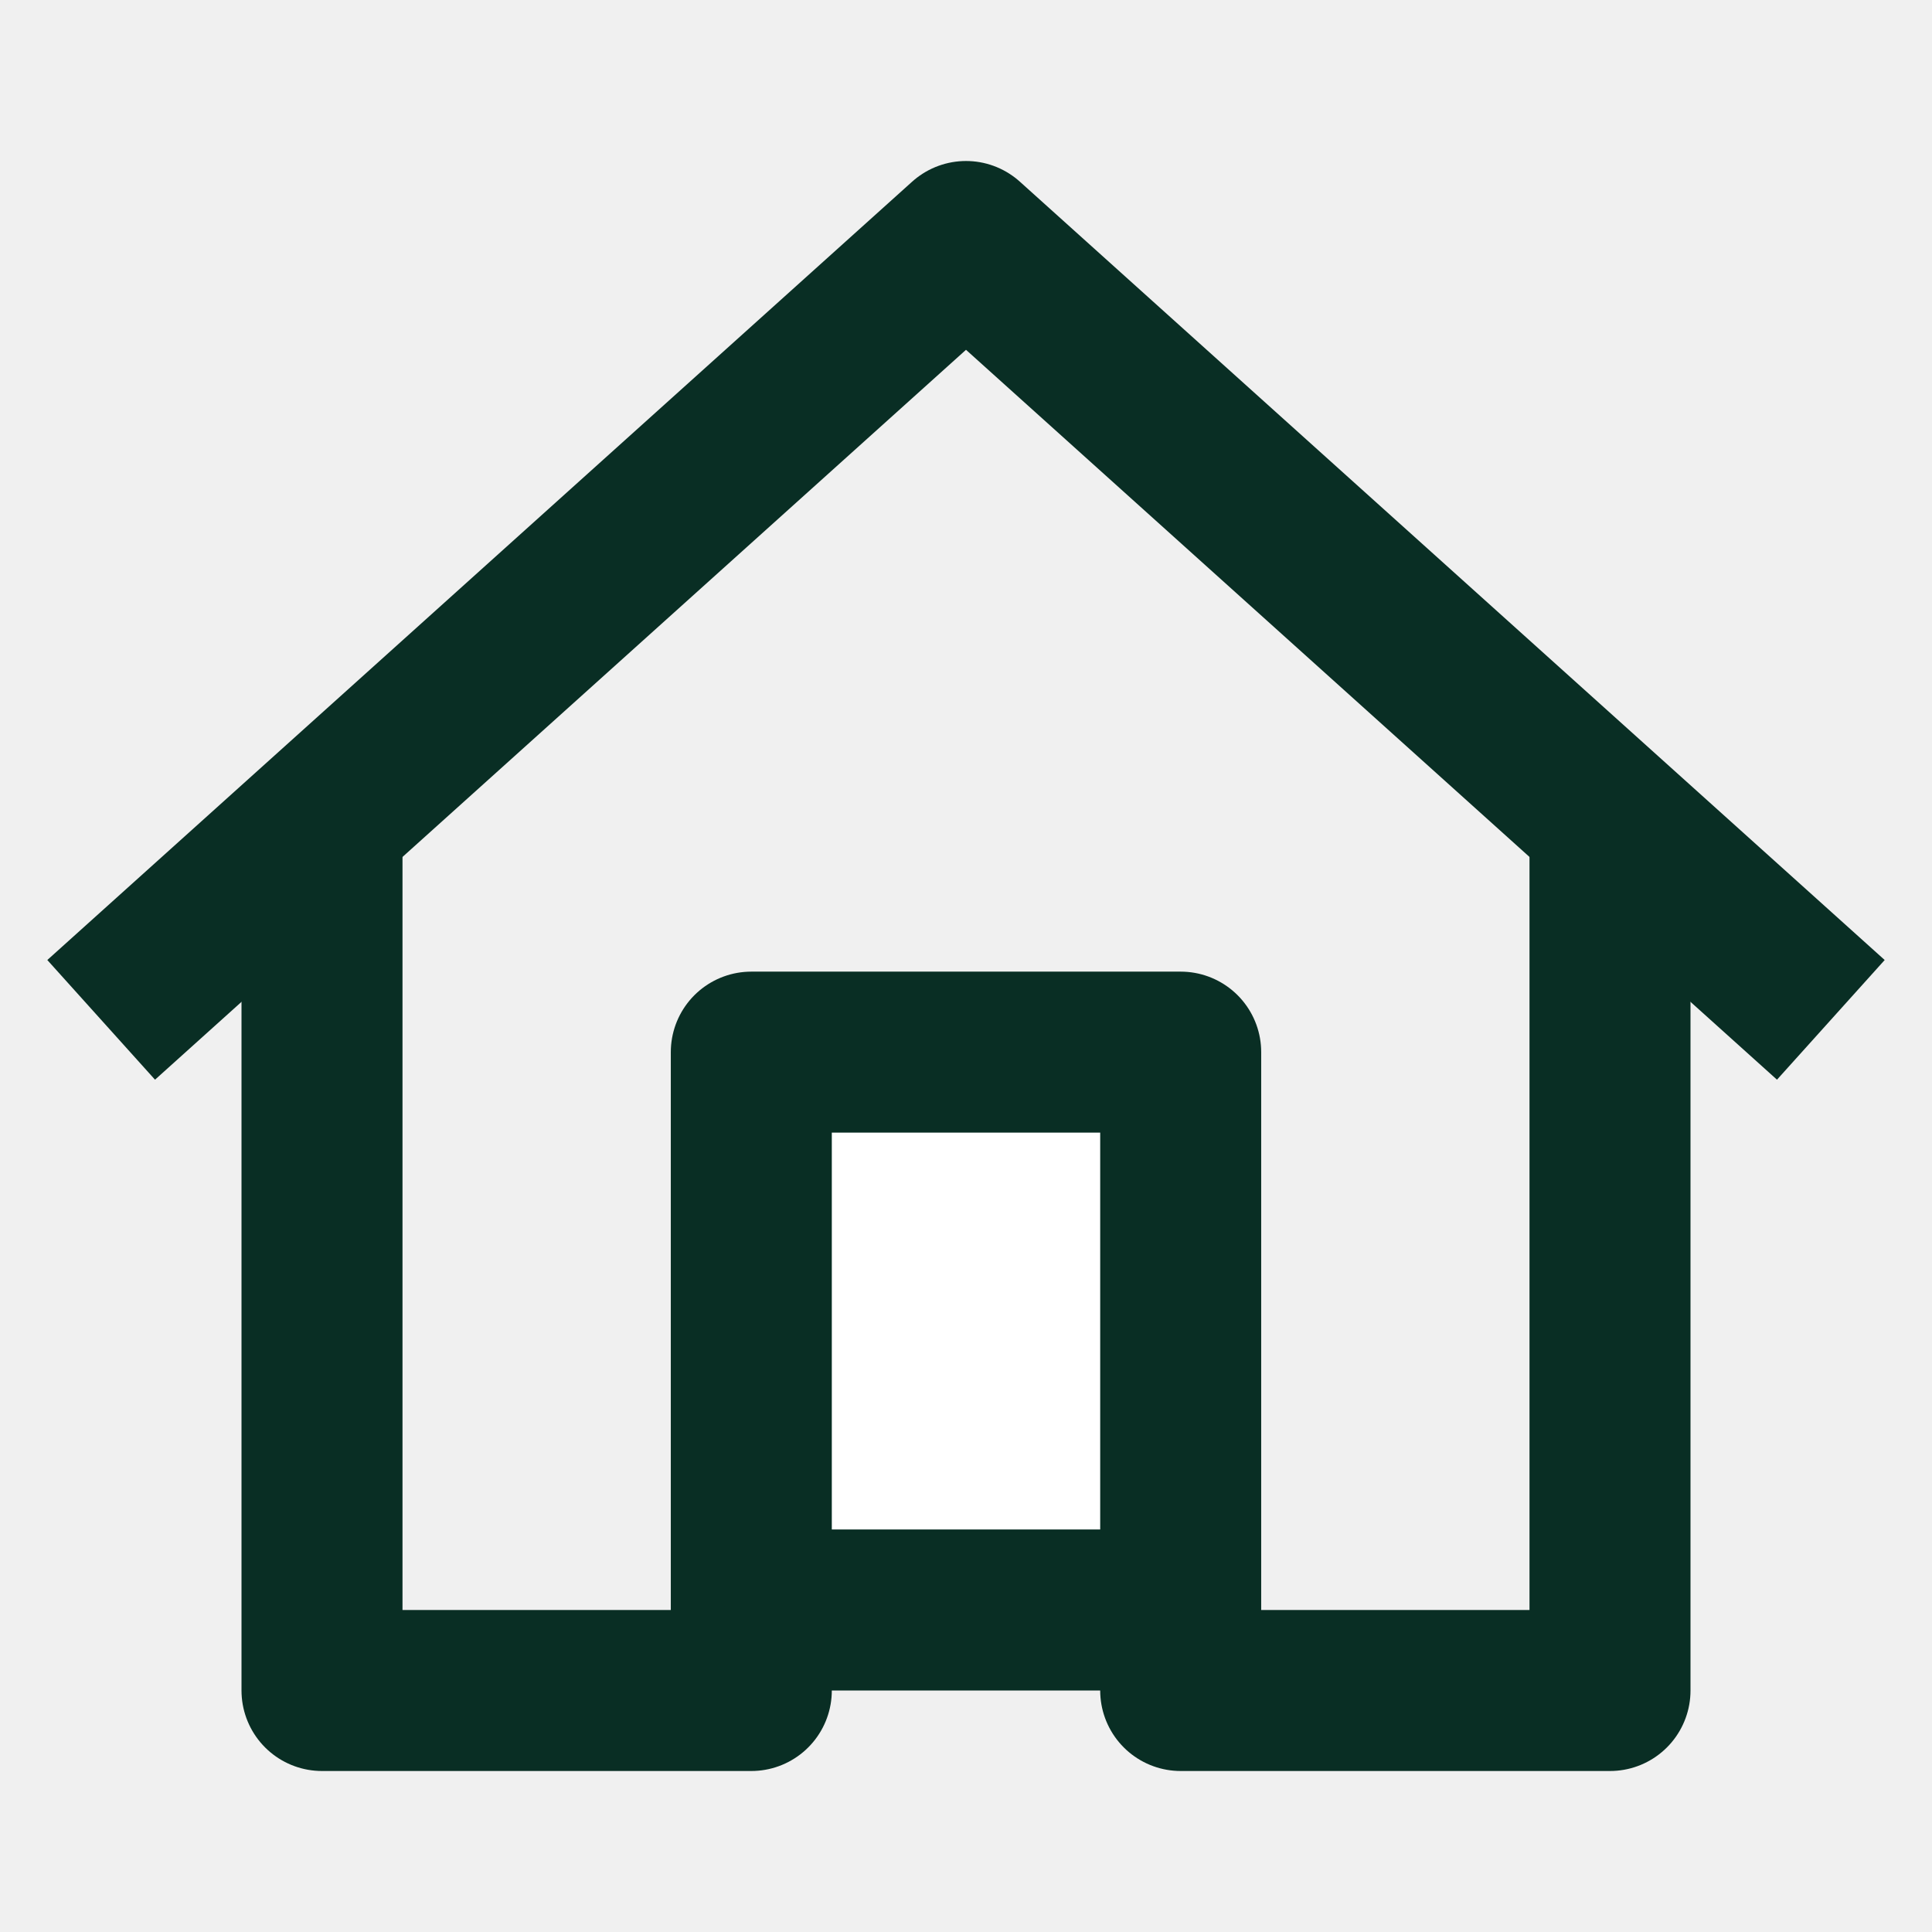
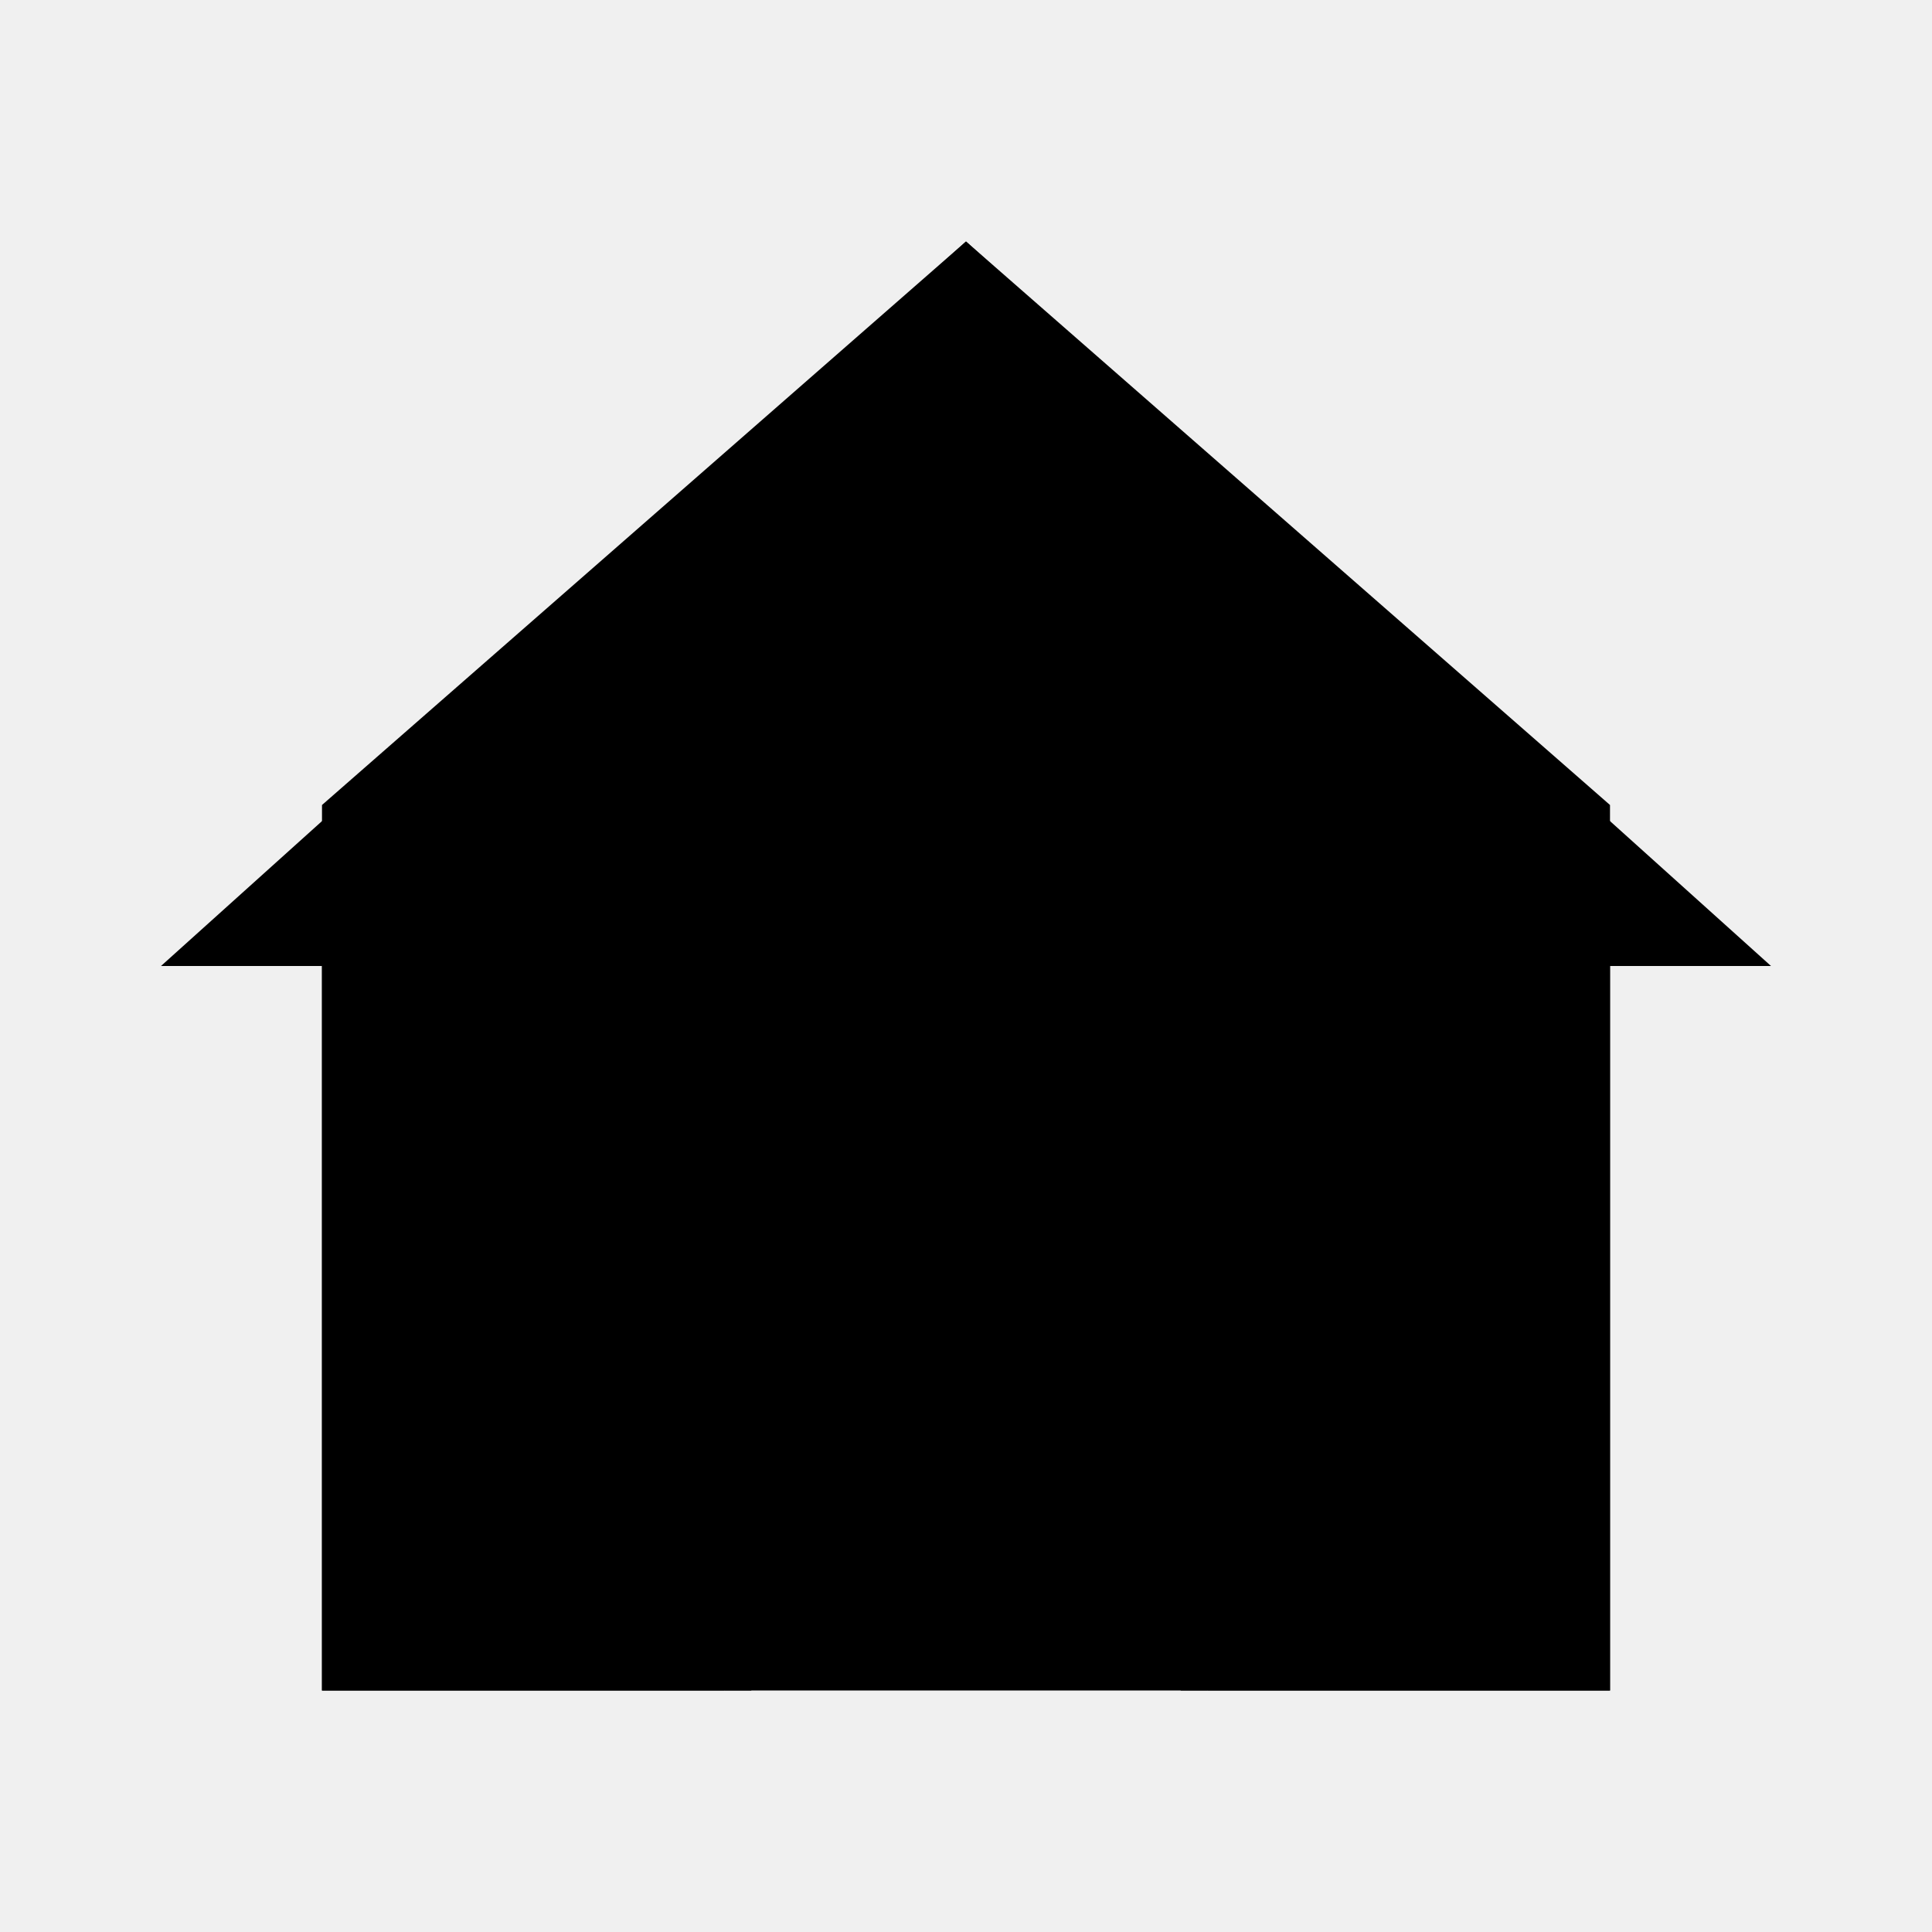
- <svg xmlns="http://www.w3.org/2000/svg" width="24" height="24" viewBox="0 0 24 24" fill="none">
-   <path d="M2 12L12 3L22 12" stroke="#092E24" stroke-width="2" stroke-miterlimit="10" stroke-linecap="square" stroke-linejoin="round" />
-   <path d="M15 13H9V21H15V13Z" fill="white" />
-   <path d="M4 11V21H9.333V13.07H14.667V21H20V11" stroke="#092E24" stroke-width="2" stroke-miterlimit="10" stroke-linecap="square" stroke-linejoin="round" />
-   <path d="M10 20L14 20" stroke="#092E24" stroke-width="2" stroke-miterlimit="10" stroke-linecap="round" stroke-linejoin="round" />
+ <svg width="24" height="24" viewBox="0 0 24 24">
+   <g class="home">
+     <path d="m12 3-8 7v11h5v-8h6v8h5V10l-8-7Z" class="fill-white" />
+     <path d="m2 12 10-9 10 9" class="stroke-current stroke-2 sl-s" />
+     <path d="M15 13H9v8h6v-8Z" class="stroke-current stroke-2 sl-r" />
+     <path d="M4 11v10h5.333v-7.93h5.334V21H20V11" class="stroke-current stroke-2 sl-r" />
+     <path d="M10 20h4" class="stroke-current stroke-2 sl-s" />
+   </g>
</svg>
